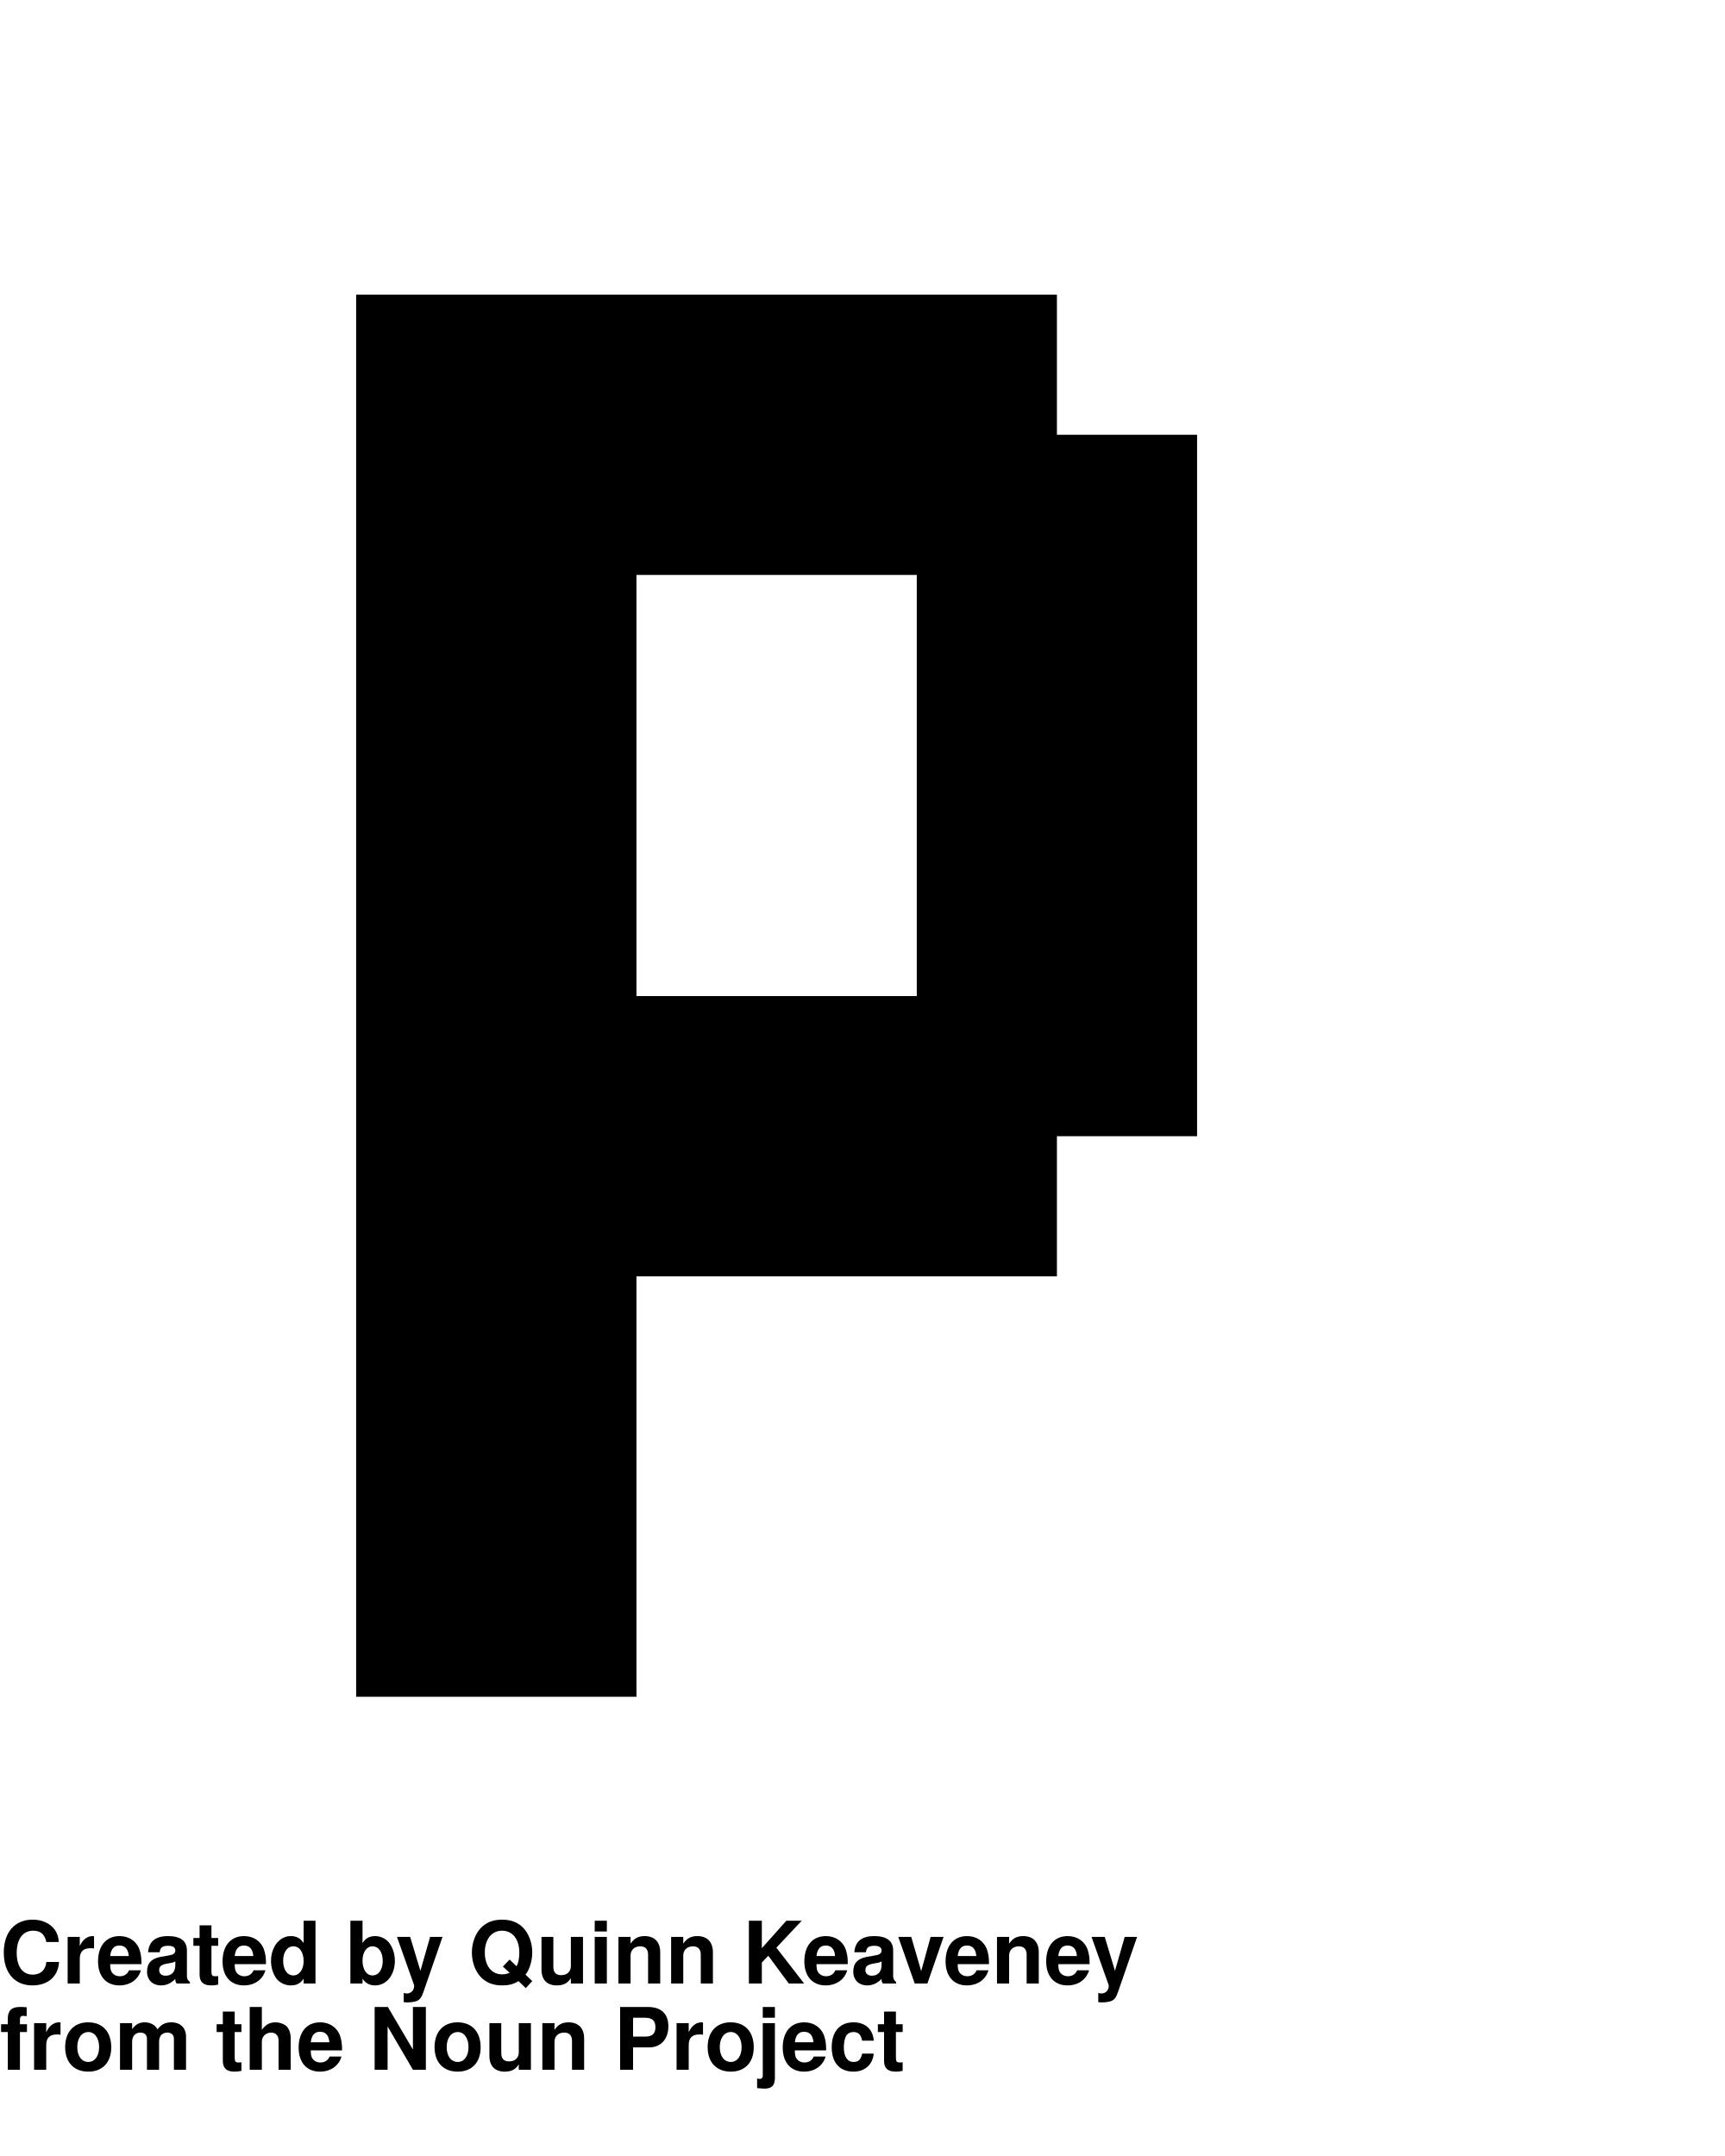
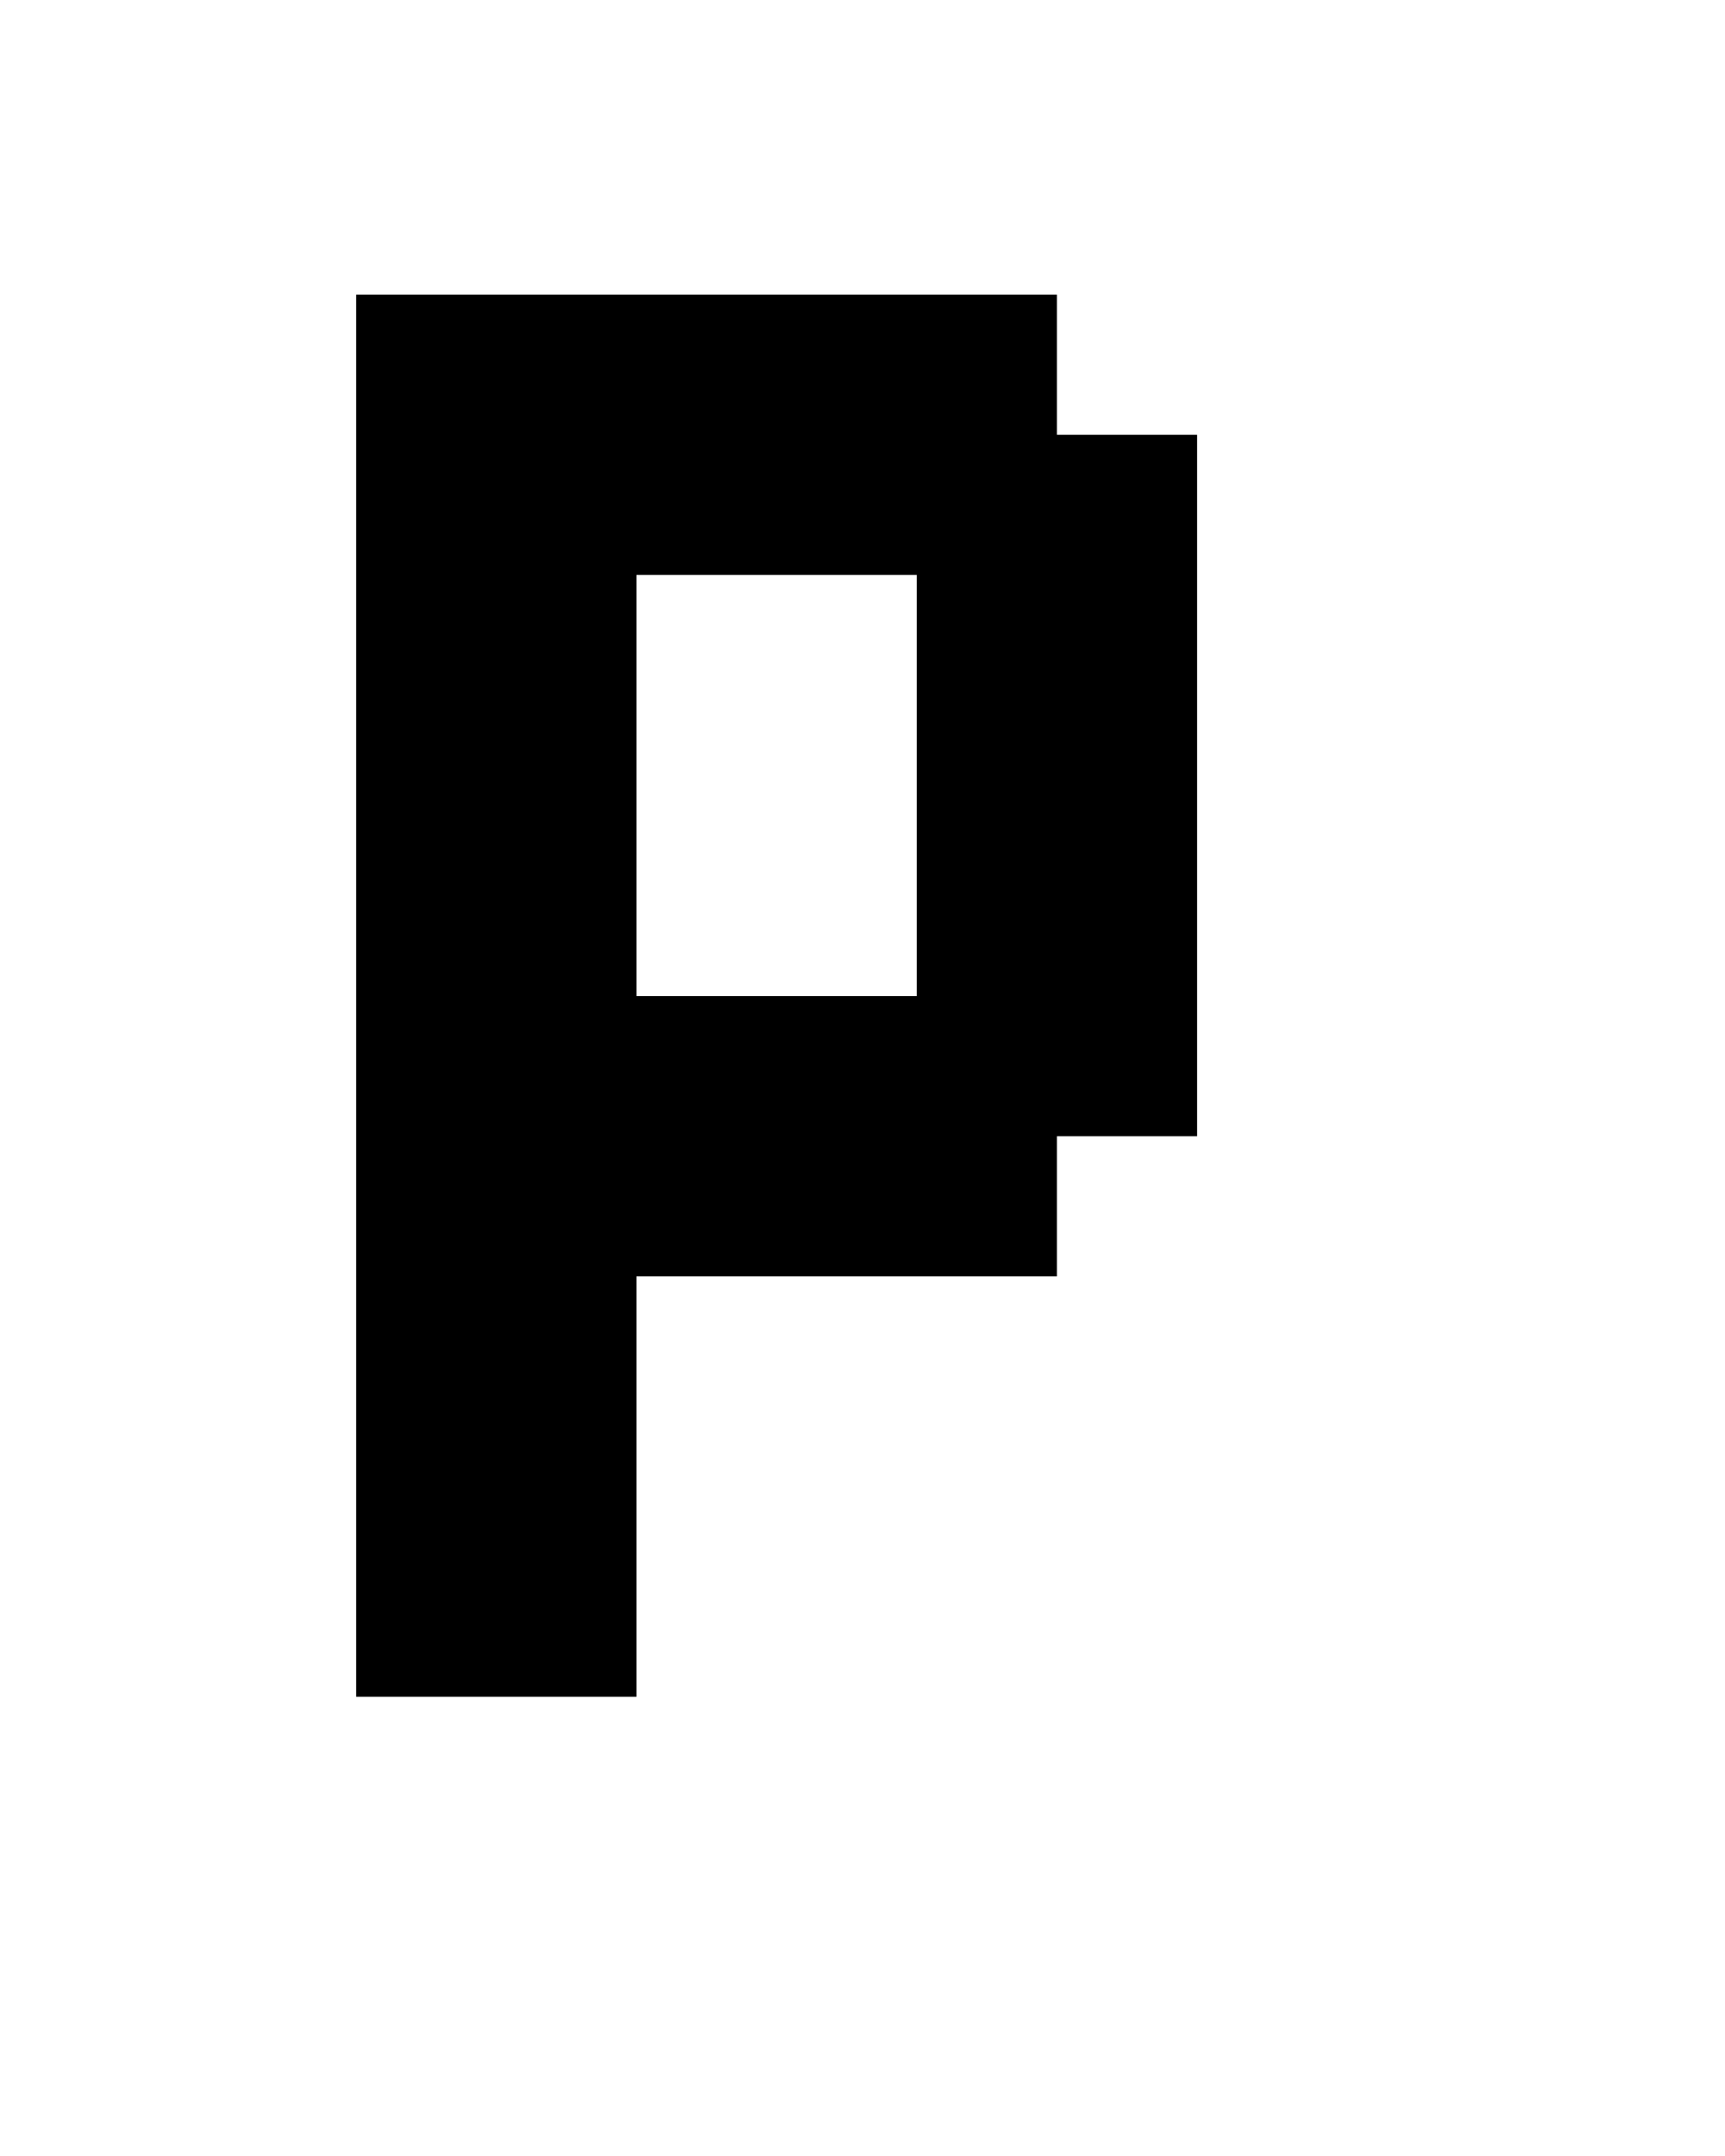
<svg xmlns="http://www.w3.org/2000/svg" version="1.1" x="0px" y="0px" viewBox="0 0 100 125" enable-background="new 0 0 100 100" xml:space="preserve">
  <g>
    <path d="M61.271,25.208h8.125v40.667h-8.125V74H36.896v24.375h-16.25V17.083h40.625V25.208z M53.146,57.75V33.333h-16.25V57.75   H53.146z" />
  </g>
-   <text x="0" y="115" fill="#000000" font-size="5px" font-weight="bold" font-family="'Helvetica Neue', Helvetica, Arial-Unicode, Arial, Sans-serif">Created by Quinn Keaveney</text>
-   <text x="0" y="120" fill="#000000" font-size="5px" font-weight="bold" font-family="'Helvetica Neue', Helvetica, Arial-Unicode, Arial, Sans-serif">from the Noun Project</text>
</svg>
